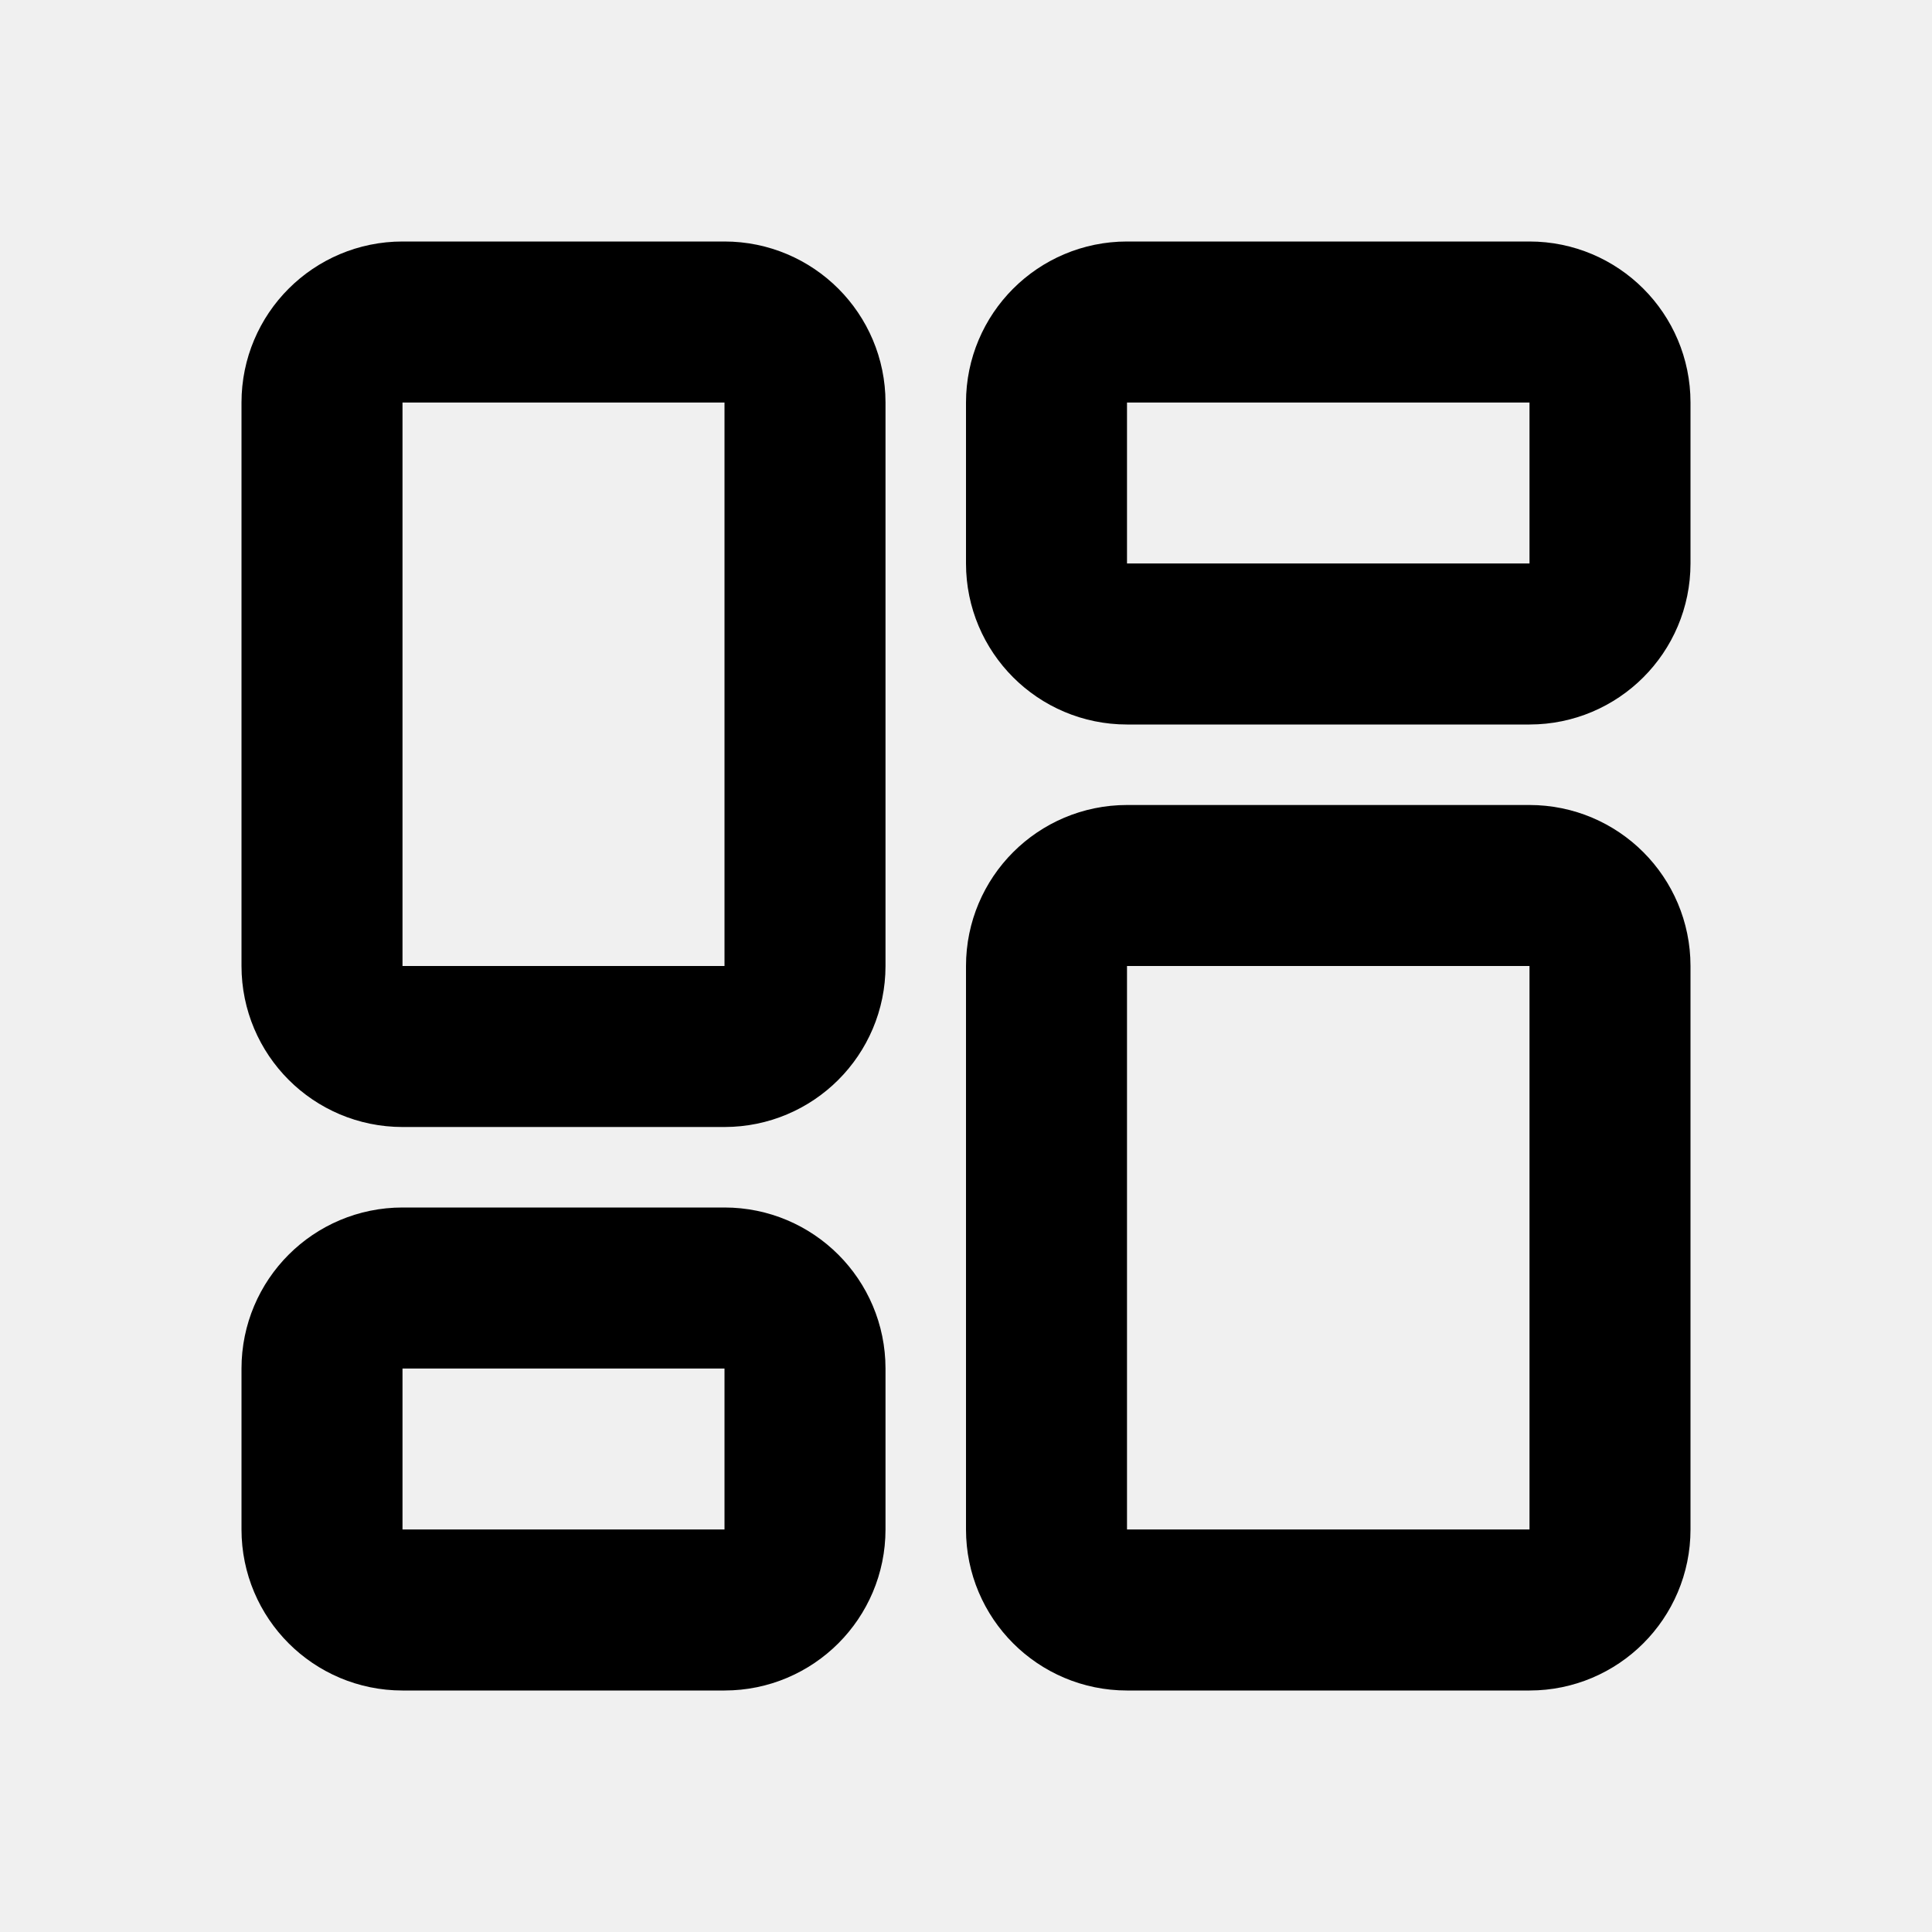
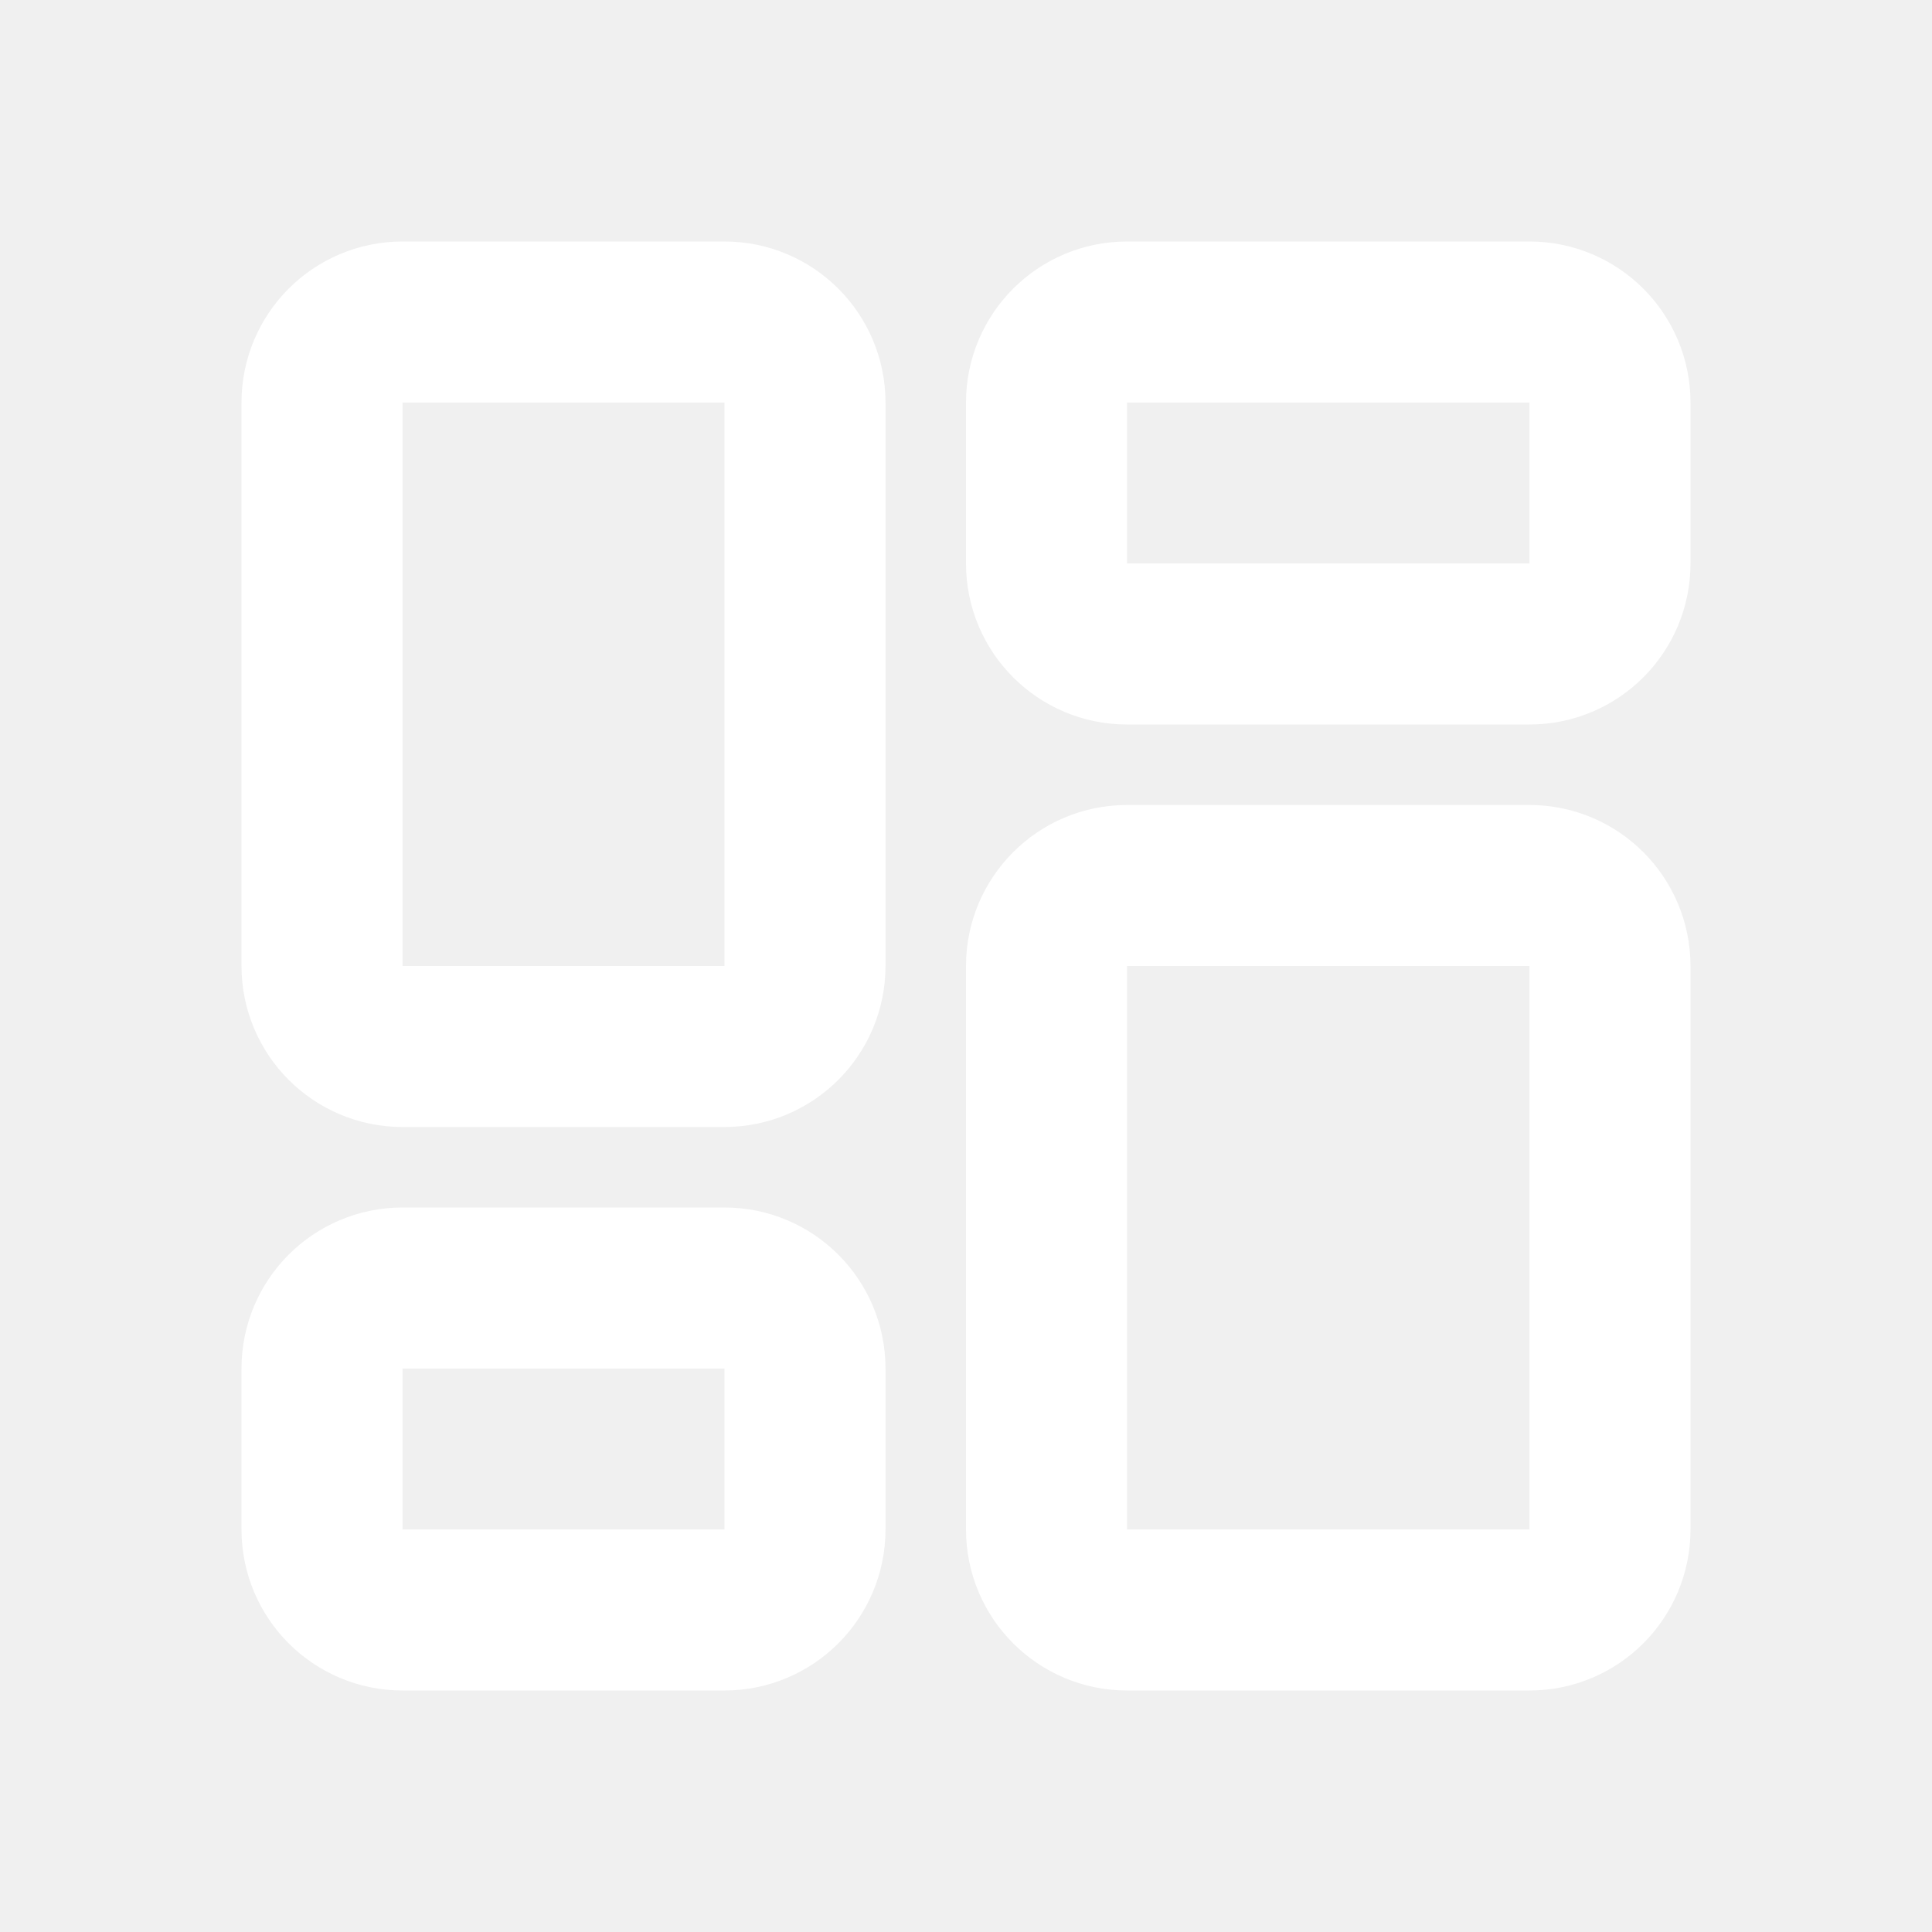
<svg xmlns="http://www.w3.org/2000/svg" width="800px" height="800px" viewBox="0 0 24 24" fill="none">
-   <path d="M13 12C13 11.448 13.448 11 14 11H19C19.552 11 20 11.448 20 12V19C20 19.552 19.552 20 19 20H14C13.448 20 13 19.552 13 19V12Z" stroke="#000000" stroke-width="2" stroke-linecap="round" />
-   <path d="M4 5C4 4.448 4.448 4 5 4H9C9.552 4 10 4.448 10 5V12C10 12.552 9.552 13 9 13H5C4.448 13 4 12.552 4 12V5Z" stroke="#000000" stroke-width="2" stroke-linecap="round" />
-   <path d="M4 17C4 16.448 4.448 16 5 16H9C9.552 16 10 16.448 10 17V19C10 19.552 9.552 20 9 20H5C4.448 20 4 19.552 4 19V17Z" stroke="#000000" stroke-width="2" stroke-linecap="round" />
-   <path d="M13 5C13 4.448 13.448 4 14 4H19C19.552 4 20 4.448 20 5V7C20 7.552 19.552 8 19 8H14C13.448 8 13 7.552 13 7V5Z" stroke="#000000" stroke-width="2" stroke-linecap="round" />
+   <path d="M13 12C13 11.448 13.448 11 14 11H19C19.552 11 20 11.448 20 12V19C20 19.552 19.552 20 19 20H14C13.448 20 13 19.552 13 19V12Z" stroke="#ffffff" stroke-width="2" stroke-linecap="round" />
+   <path d="M4 5C4 4.448 4.448 4 5 4H9C9.552 4 10 4.448 10 5V12C10 12.552 9.552 13 9 13H5C4.448 13 4 12.552 4 12V5Z" stroke="#ffffff" stroke-width="2" stroke-linecap="round" />
+   <path d="M4 17C4 16.448 4.448 16 5 16H9C9.552 16 10 16.448 10 17V19C10 19.552 9.552 20 9 20H5C4.448 20 4 19.552 4 19V17Z" stroke="#ffffff" stroke-width="2" stroke-linecap="round" />
+   <path d="M13 5C13 4.448 13.448 4 14 4H19C19.552 4 20 4.448 20 5V7C20 7.552 19.552 8 19 8H14C13.448 8 13 7.552 13 7V5Z" stroke="#ffffff" stroke-width="2" stroke-linecap="round" />
</svg>
